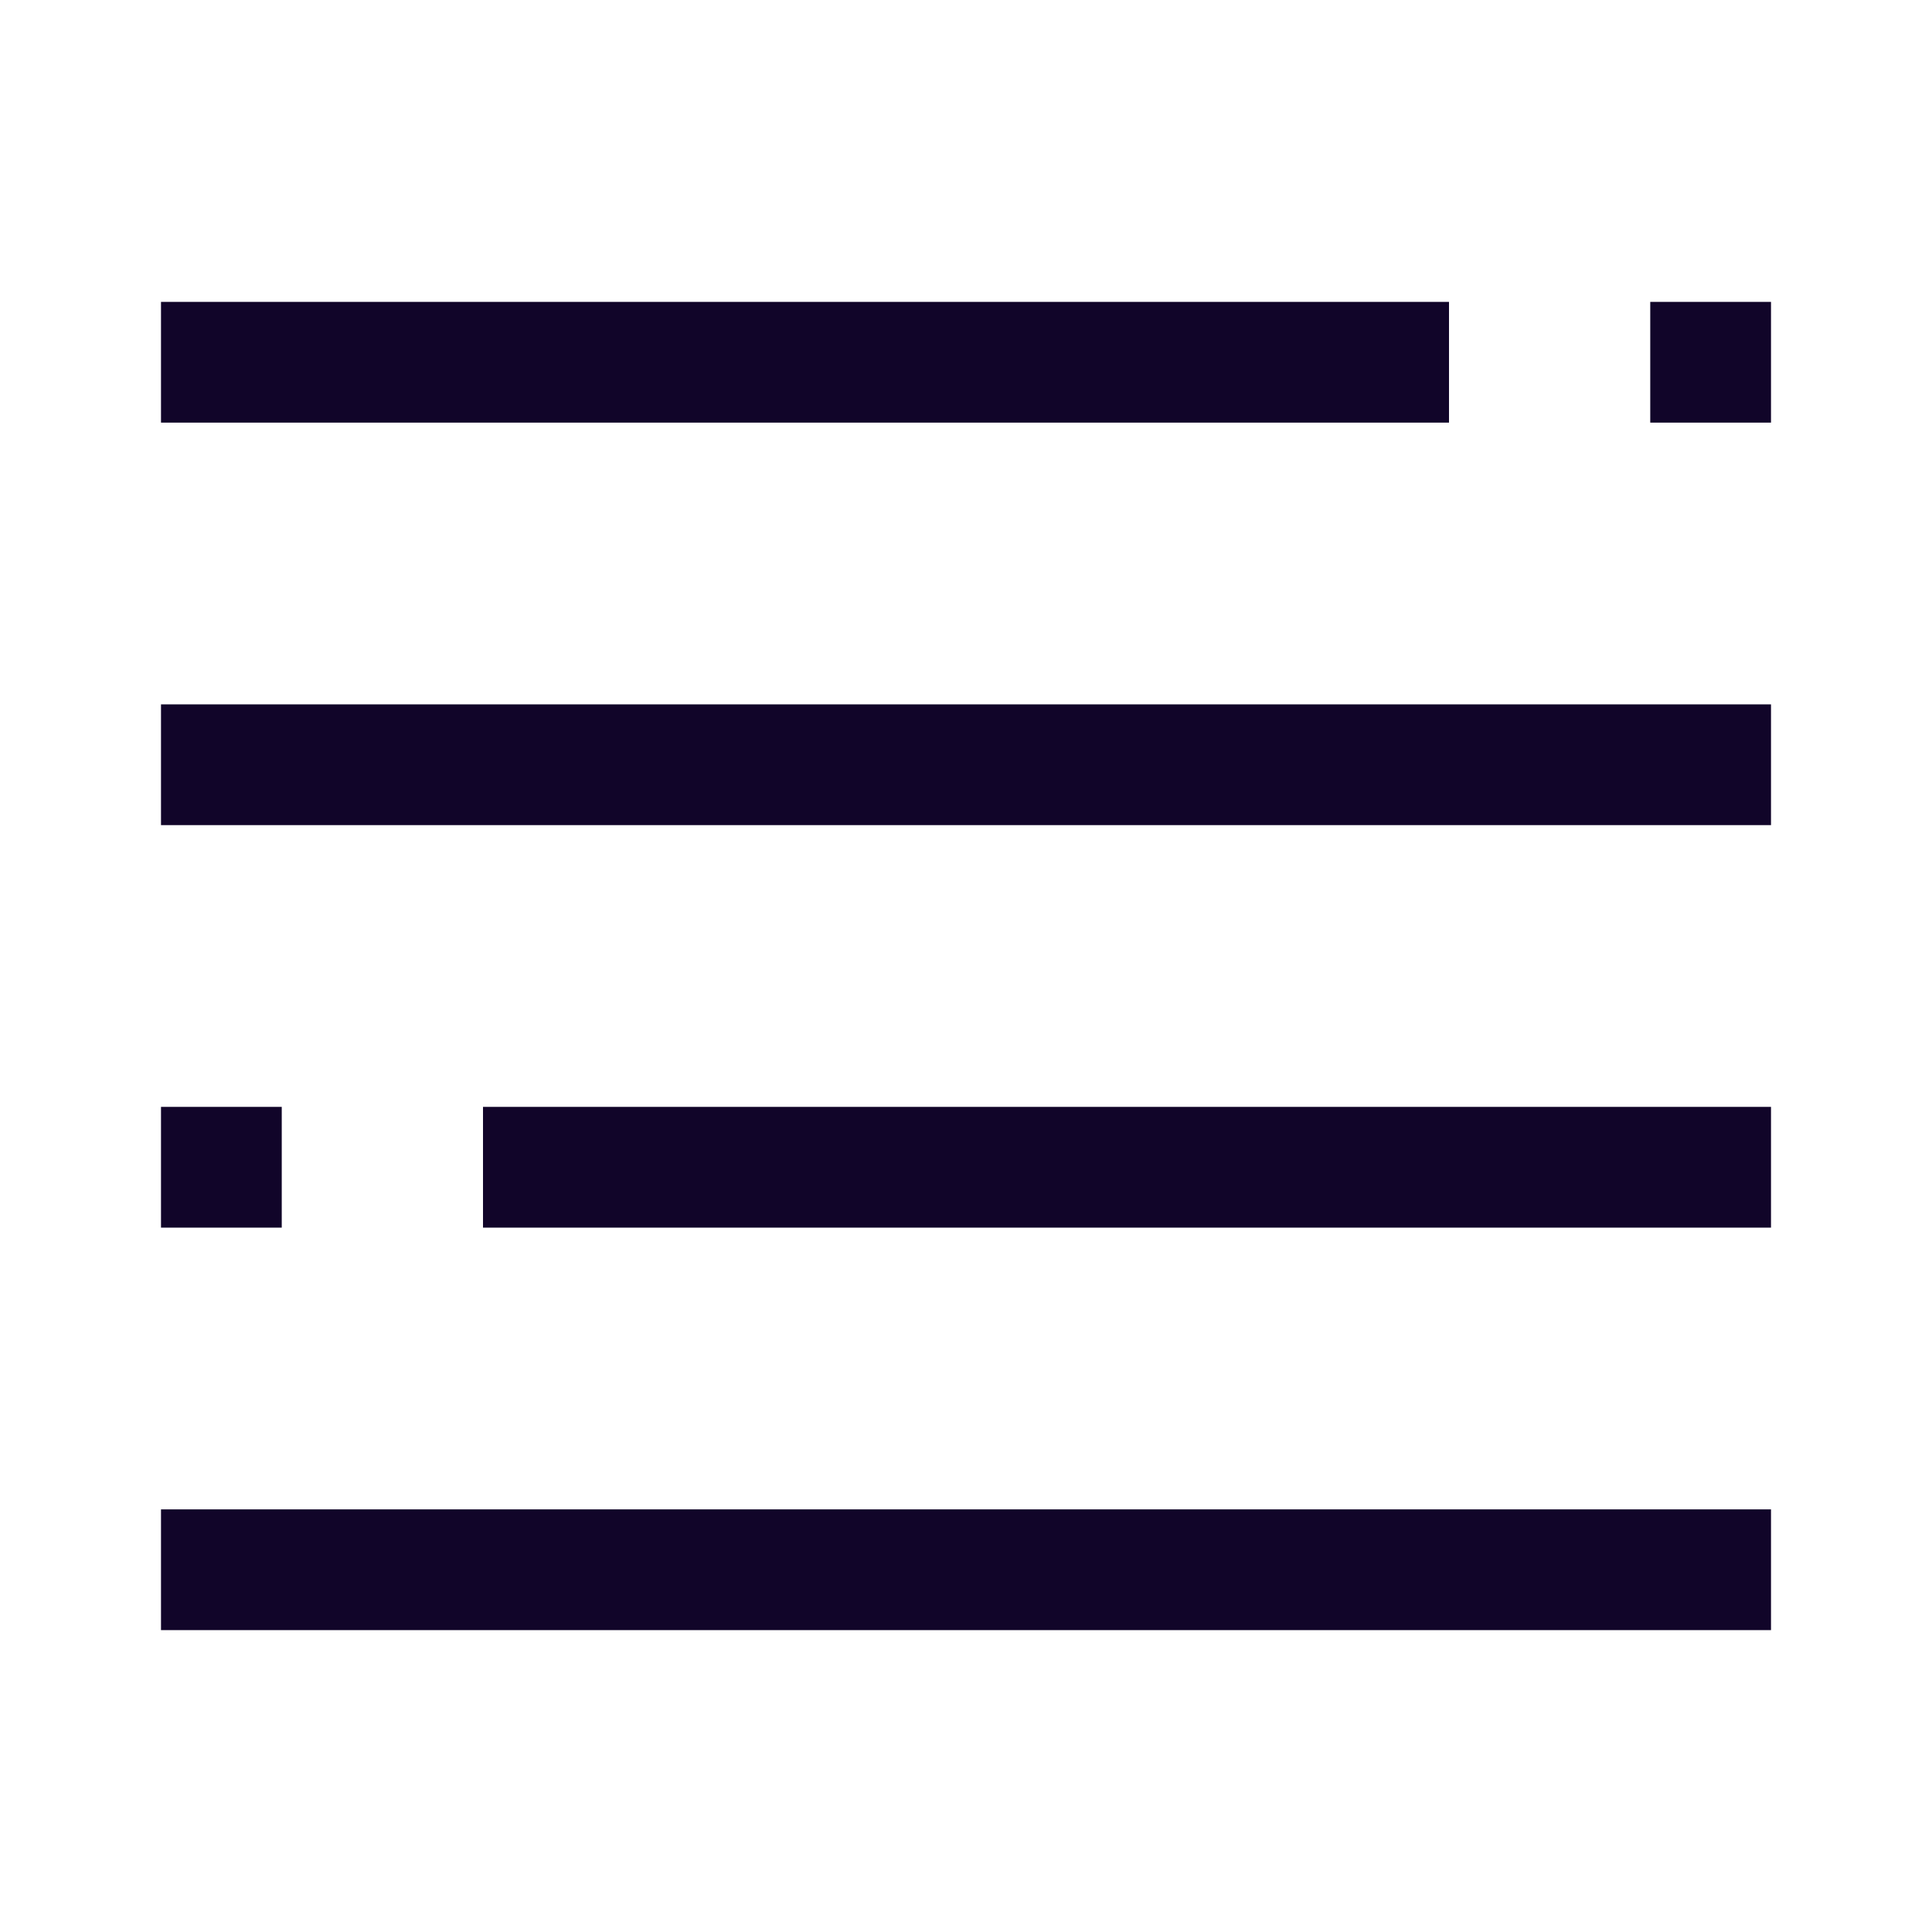
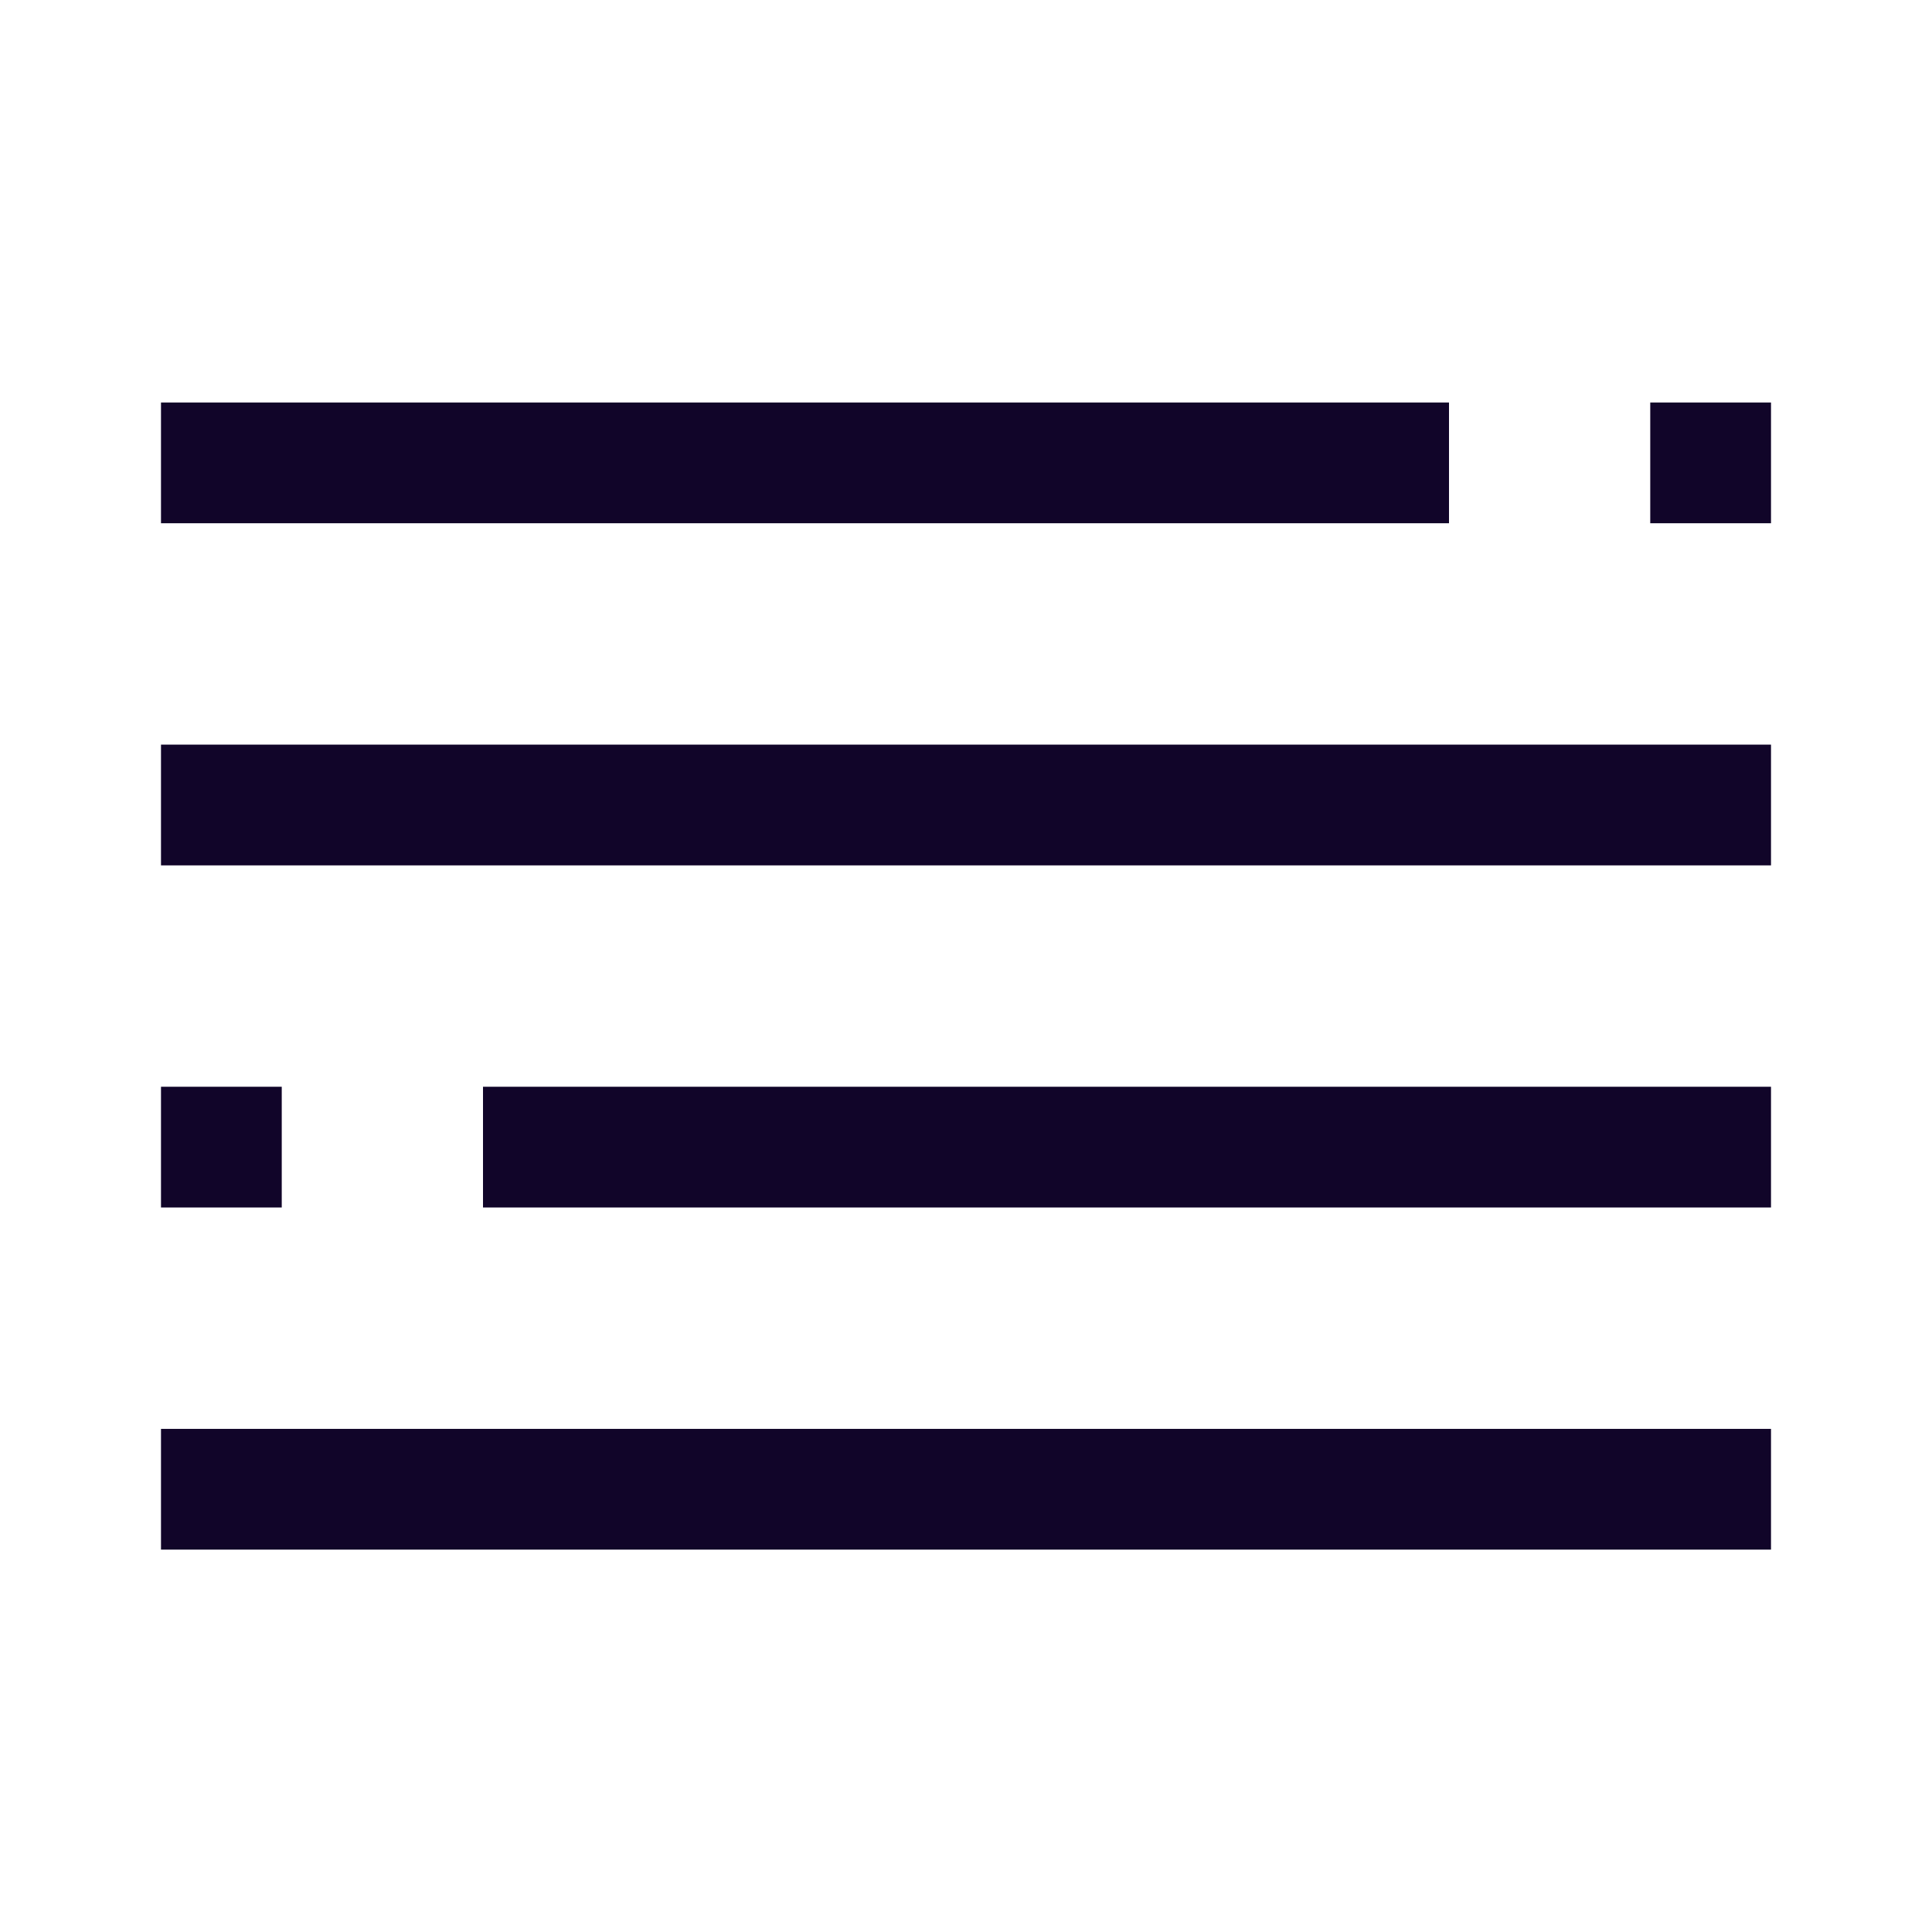
<svg xmlns="http://www.w3.org/2000/svg" width="24" height="24" fill="none">
-   <path fill="#110529" d="M18 5.25H2v-1.5h16zM2 10.25h20v-1.5H2zM2 20.25h20v-1.5H2zM20.5 5.25H22v-1.5h-1.5zM3.5 15.25H2v-1.5h1.5zM6 15.25h16v-1.5H6z" />
+   <path fill="#110529" d="M18 6.5H2V5h16zM2 10.75h20v-1.5H2zM2 19.25h20v-1.5H2zM20.5 6.5H22V5h-1.5zM3.5 15H2v-1.5h1.5zM6 15h16v-1.5H6z" />
</svg>
